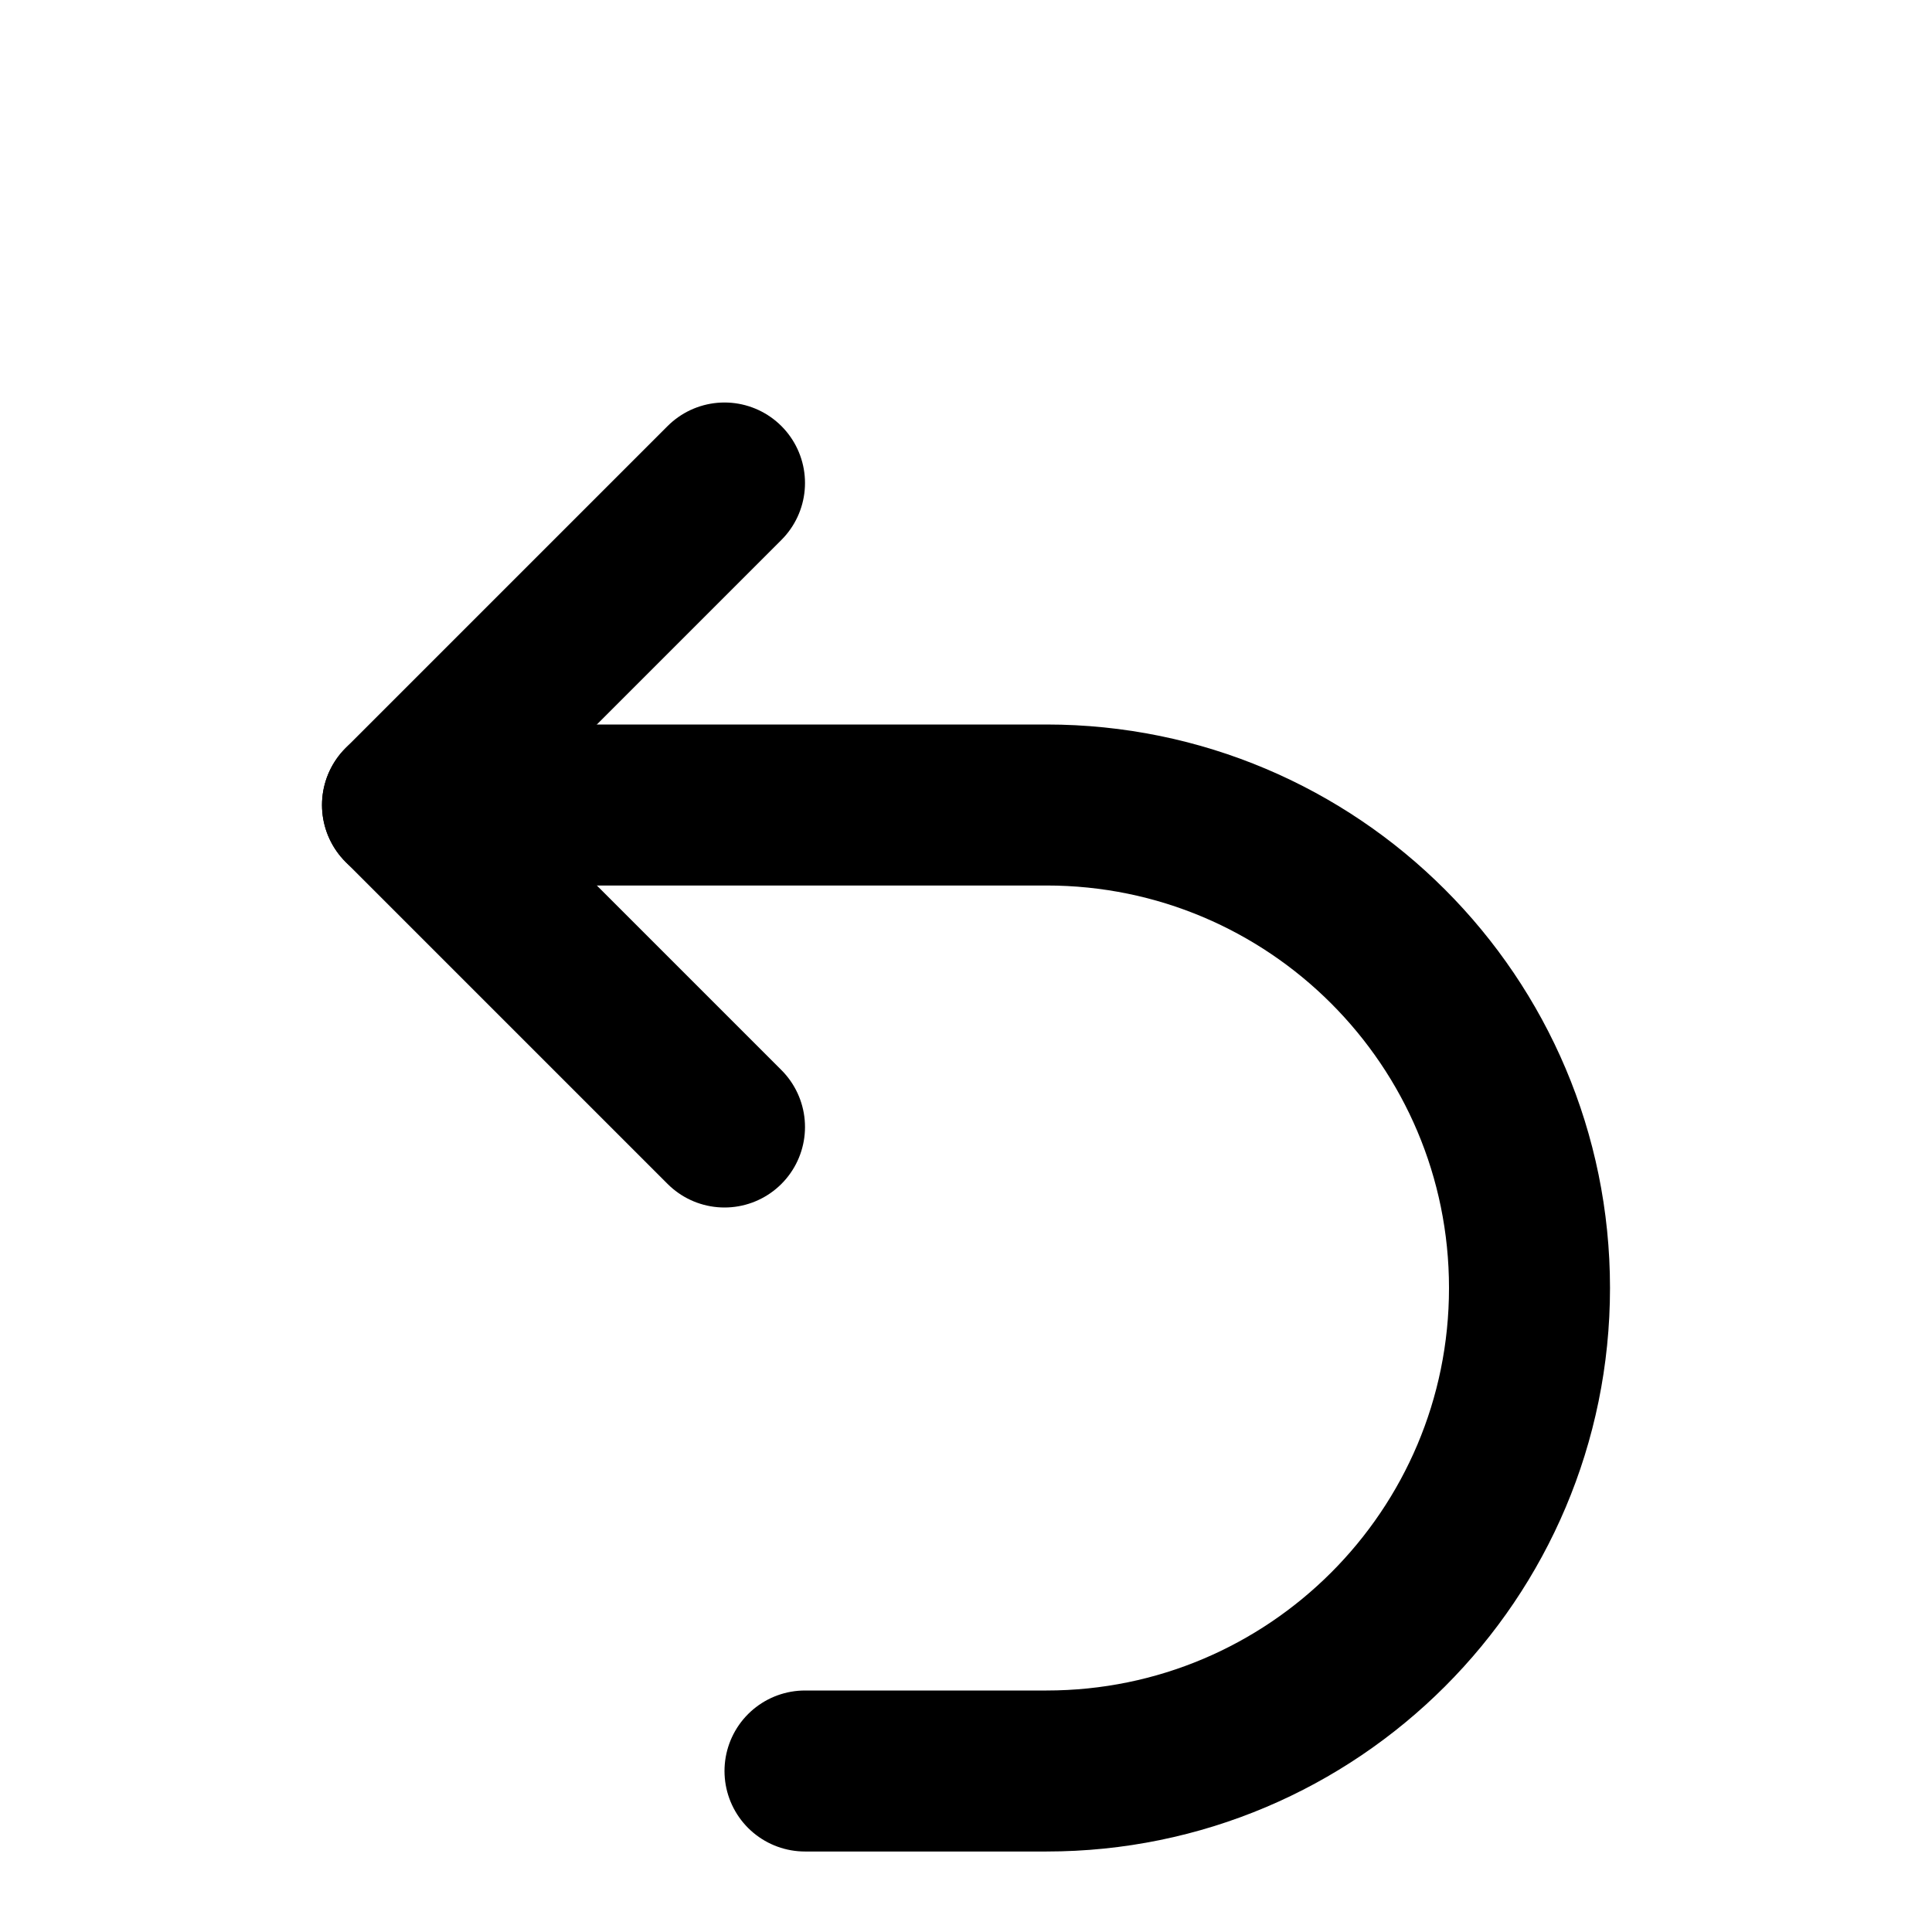
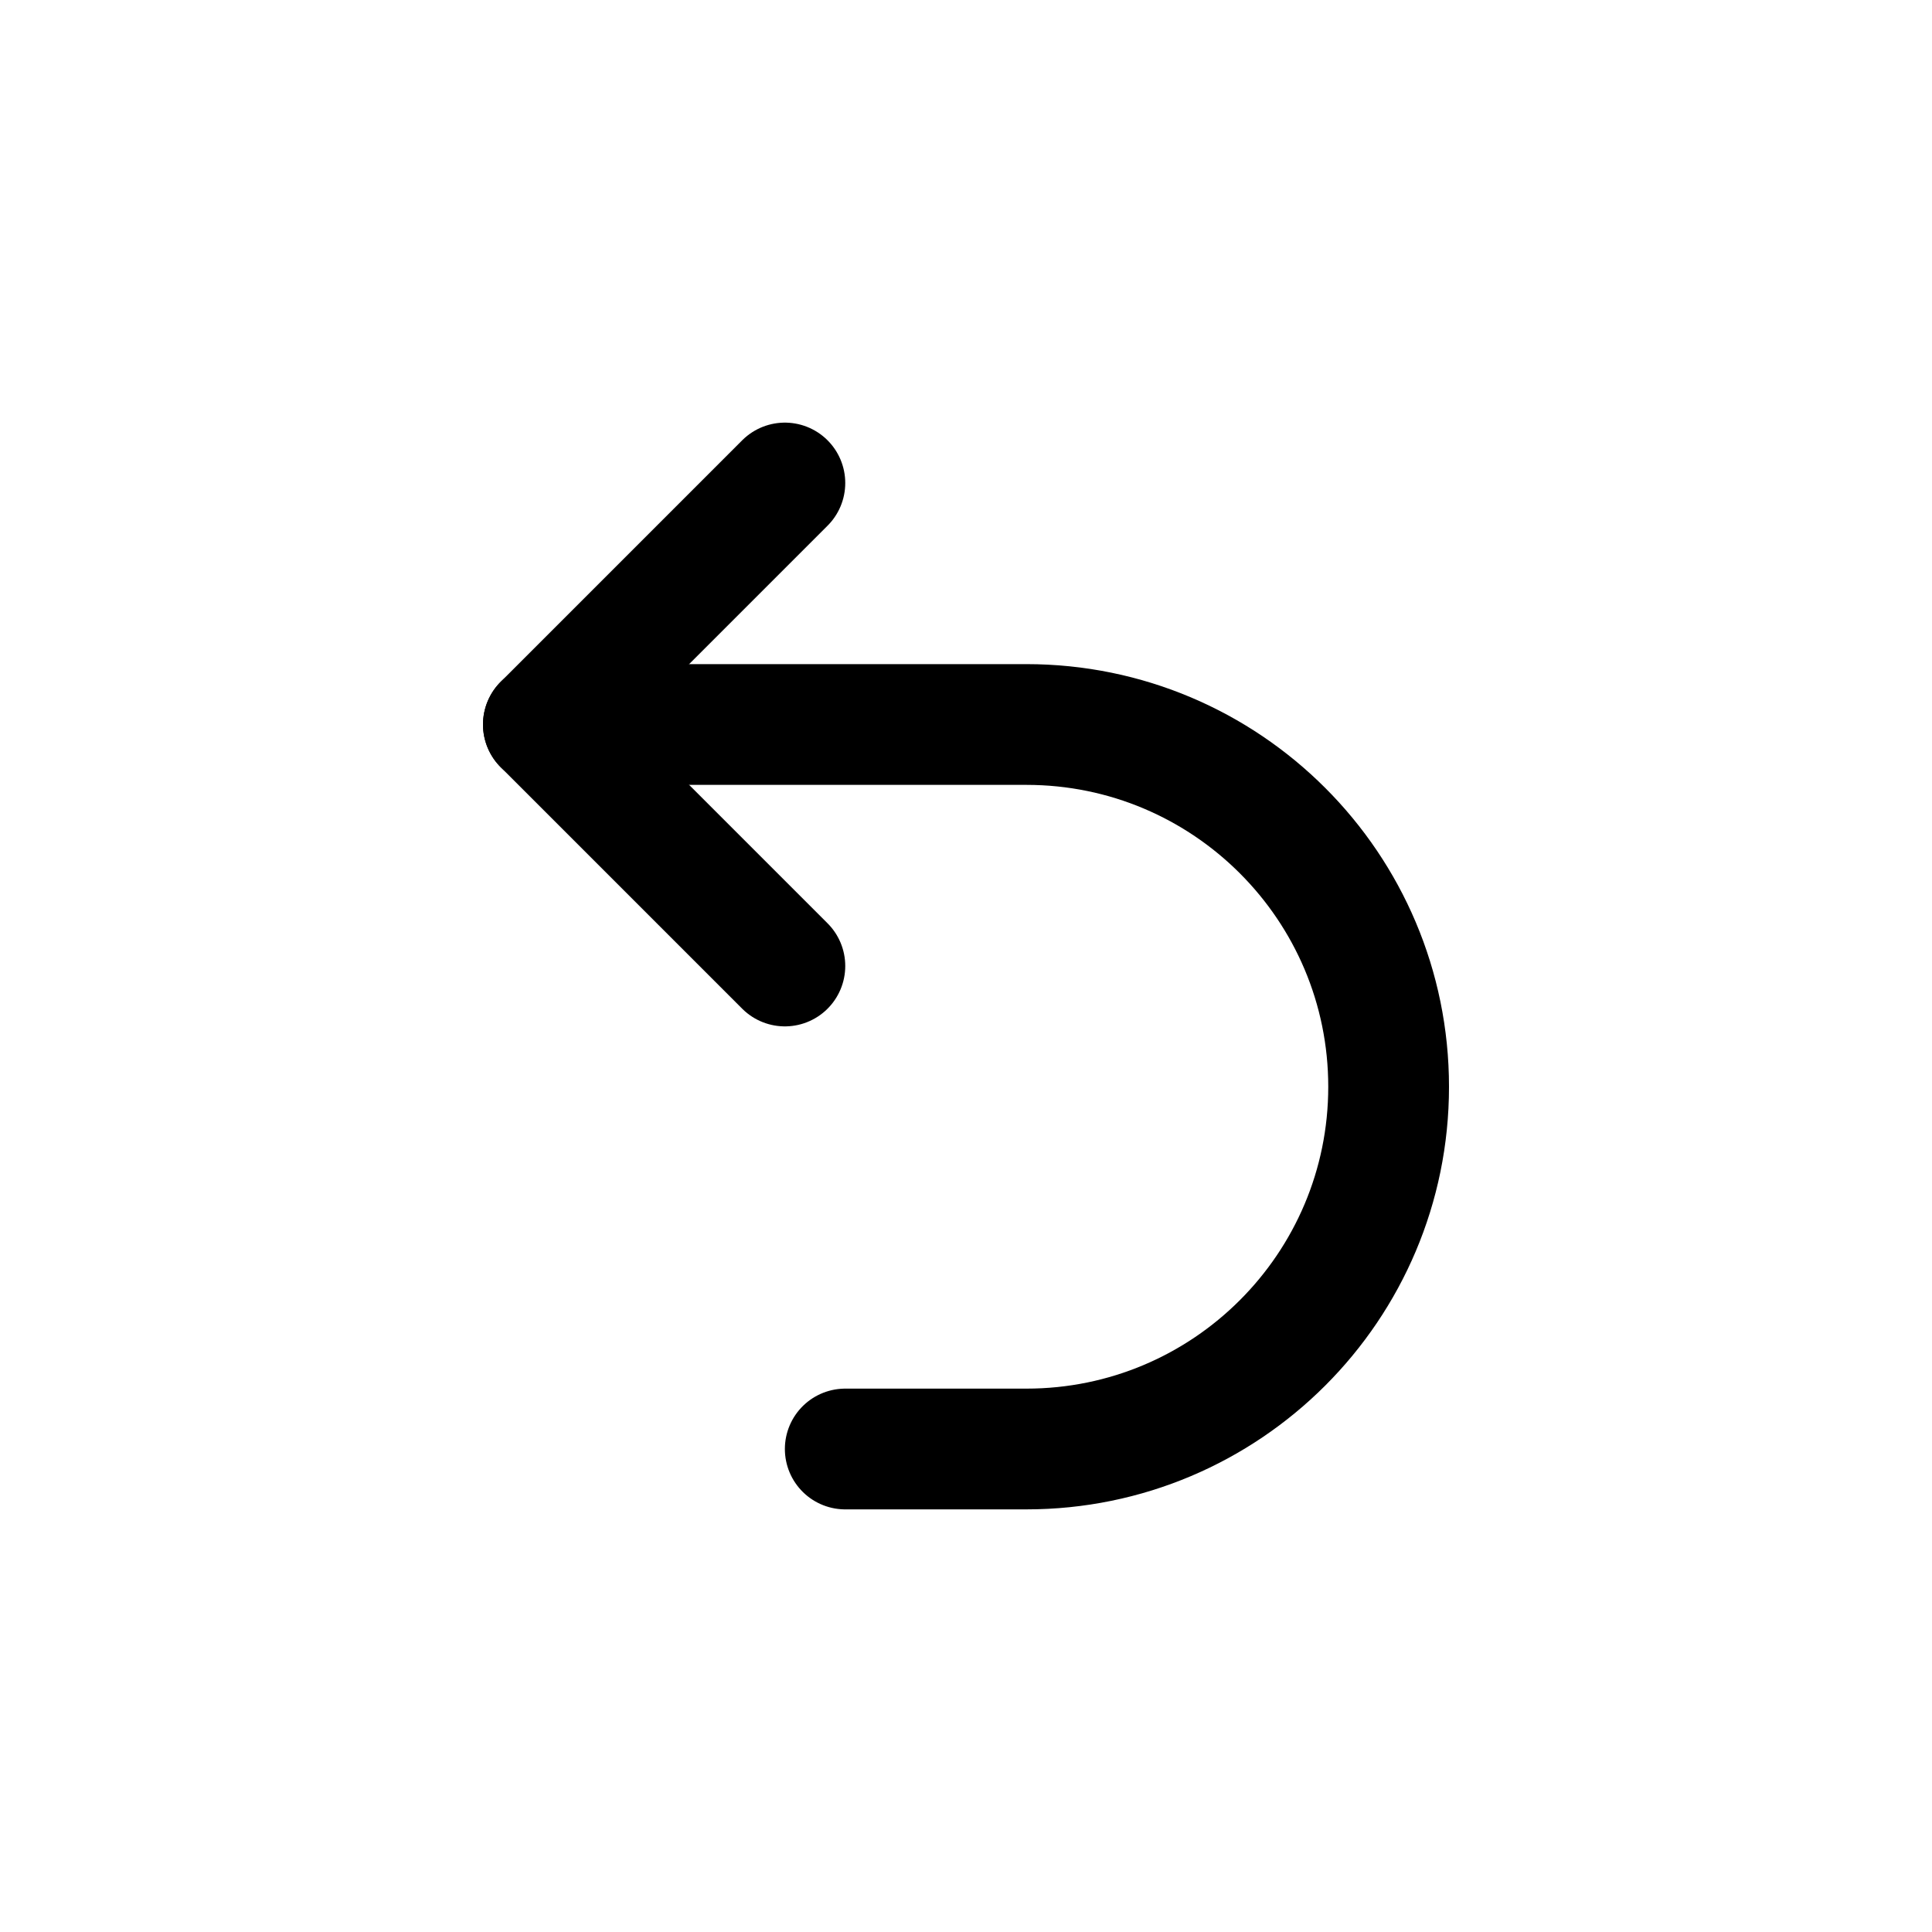
- <svg xmlns="http://www.w3.org/2000/svg" viewBox="0 0 24 24" fill="none" stroke="currentColor" stroke-width="2" stroke-linecap="round" stroke-linejoin="round">
+ <svg xmlns="http://www.w3.org/2000/svg" viewBox="-4 -2 32 32" fill="none" stroke="currentColor" stroke-width="2" stroke-linecap="round" stroke-linejoin="round">
  <path d="M9 14l-4-4 4-4" />
  <path d="M5 10h8a6 6 0 1 1 0 12h-3" />
</svg>
